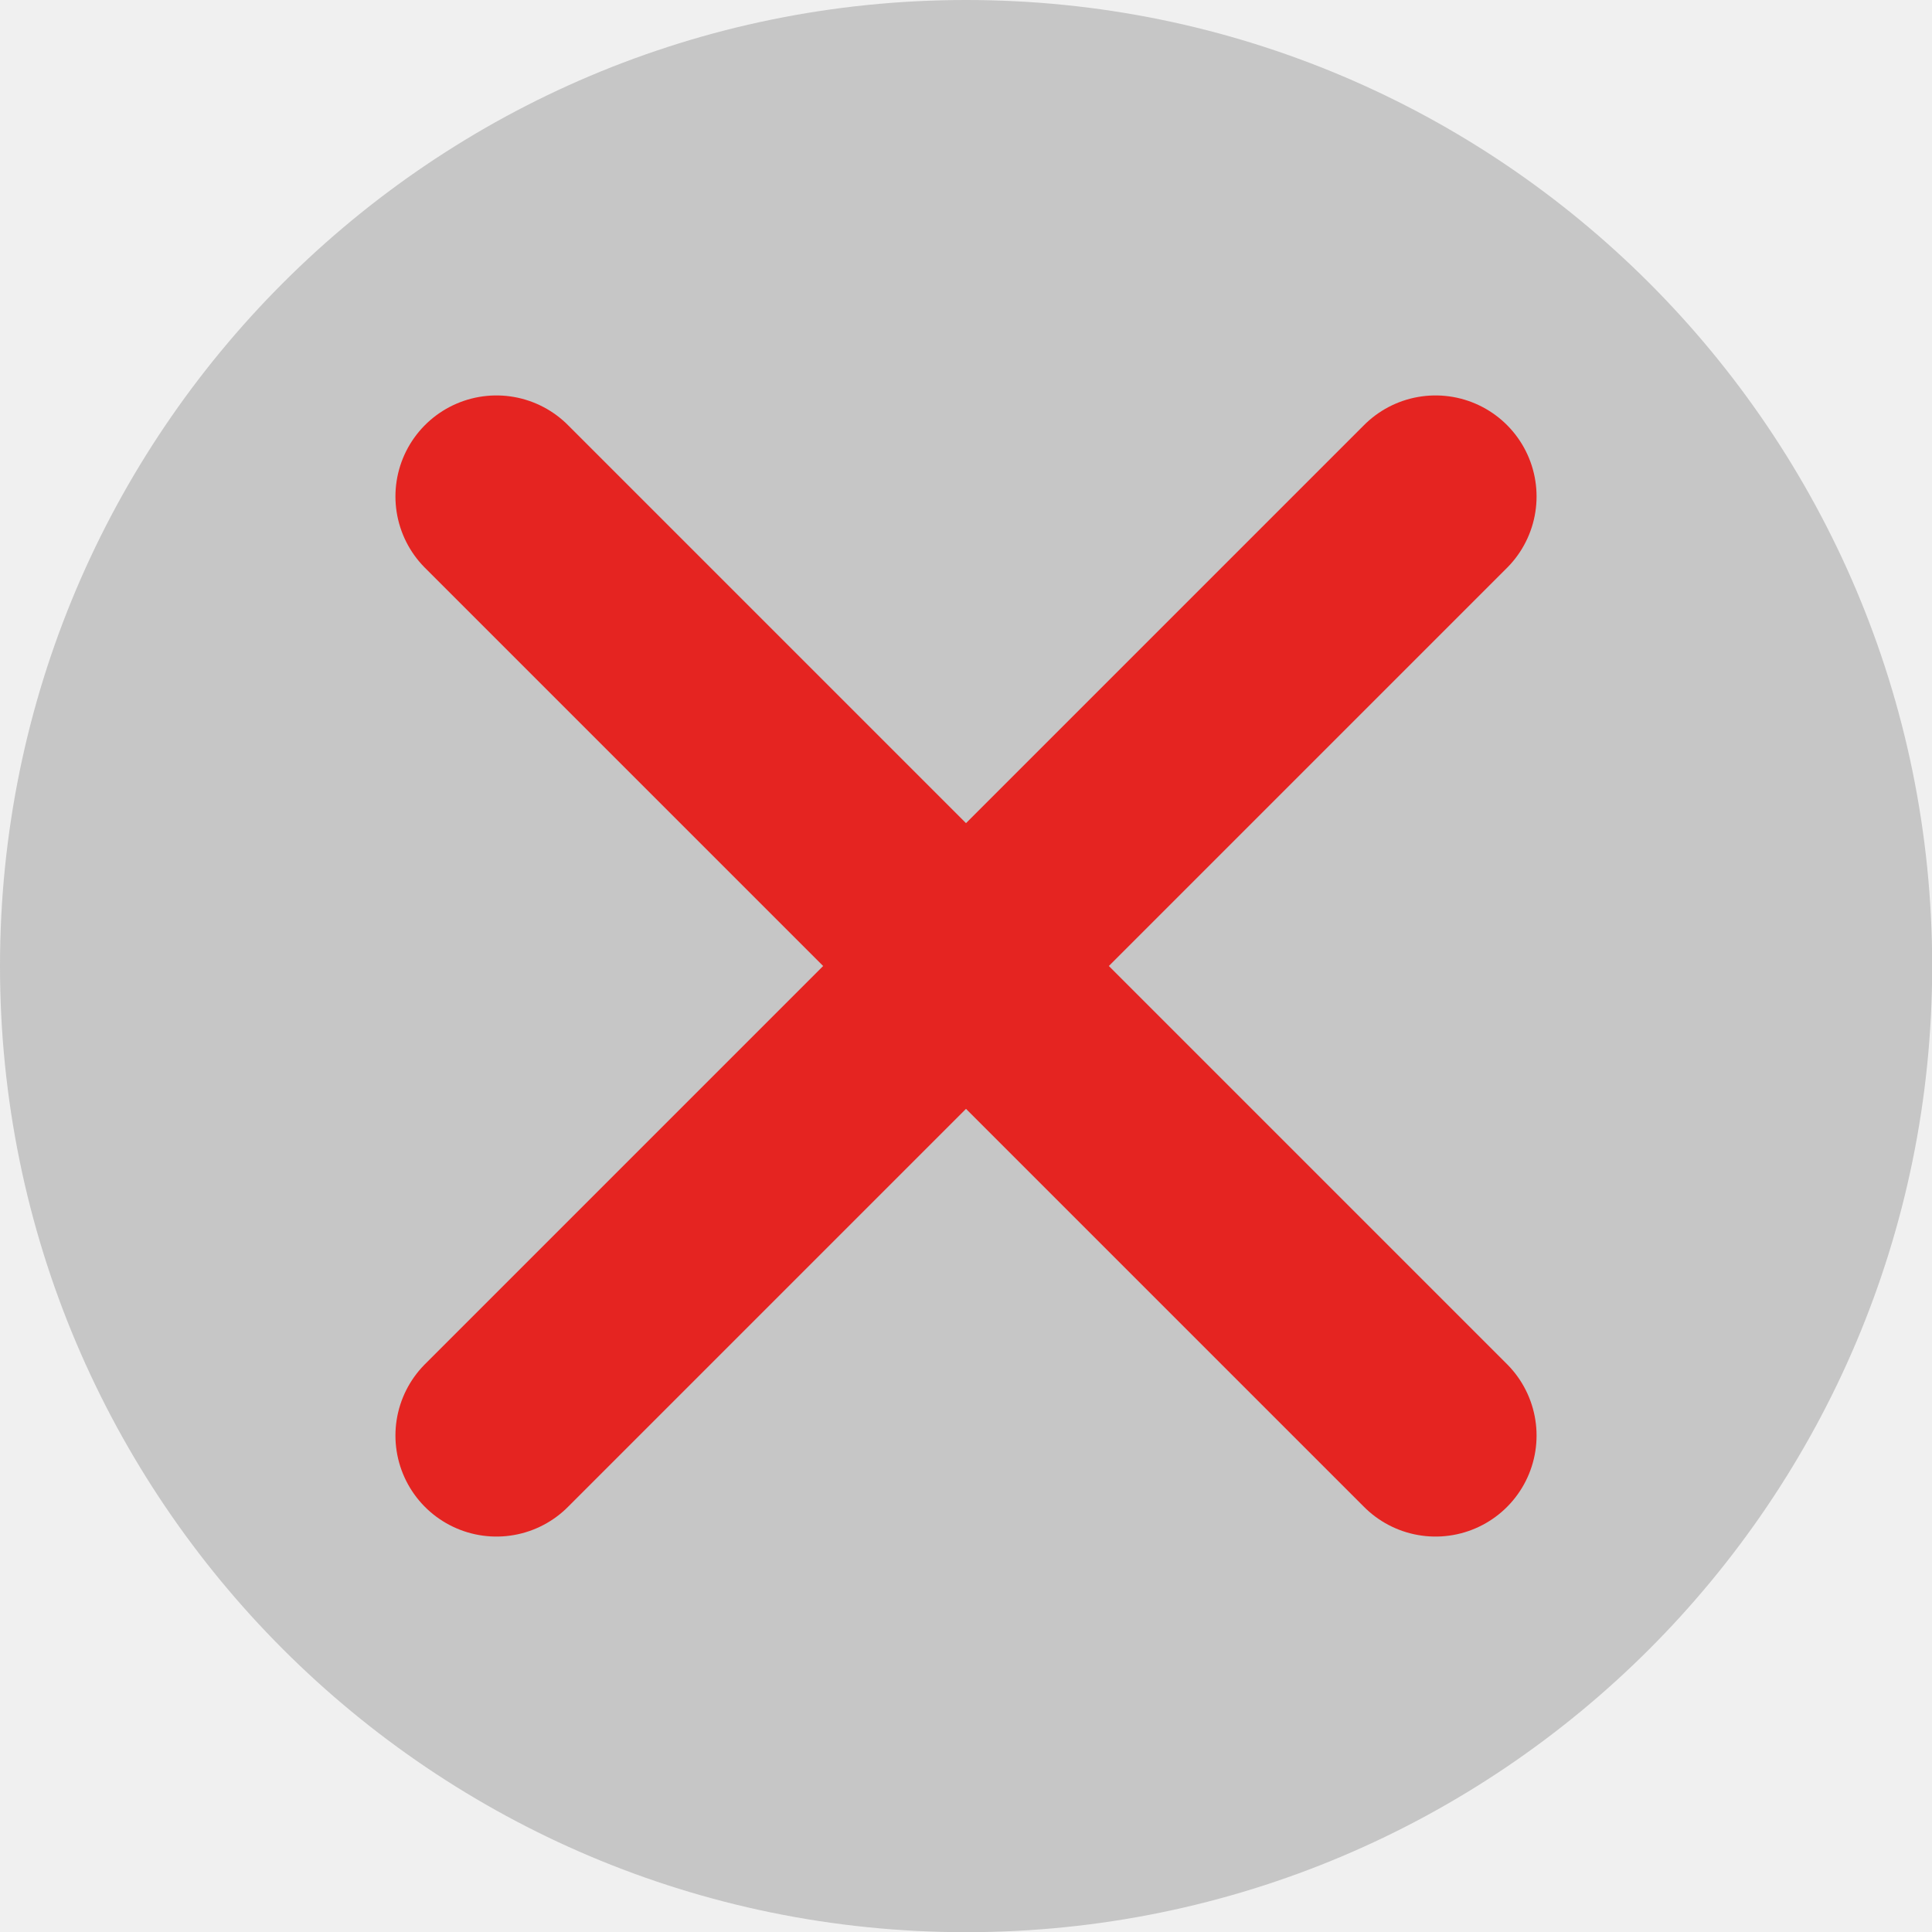
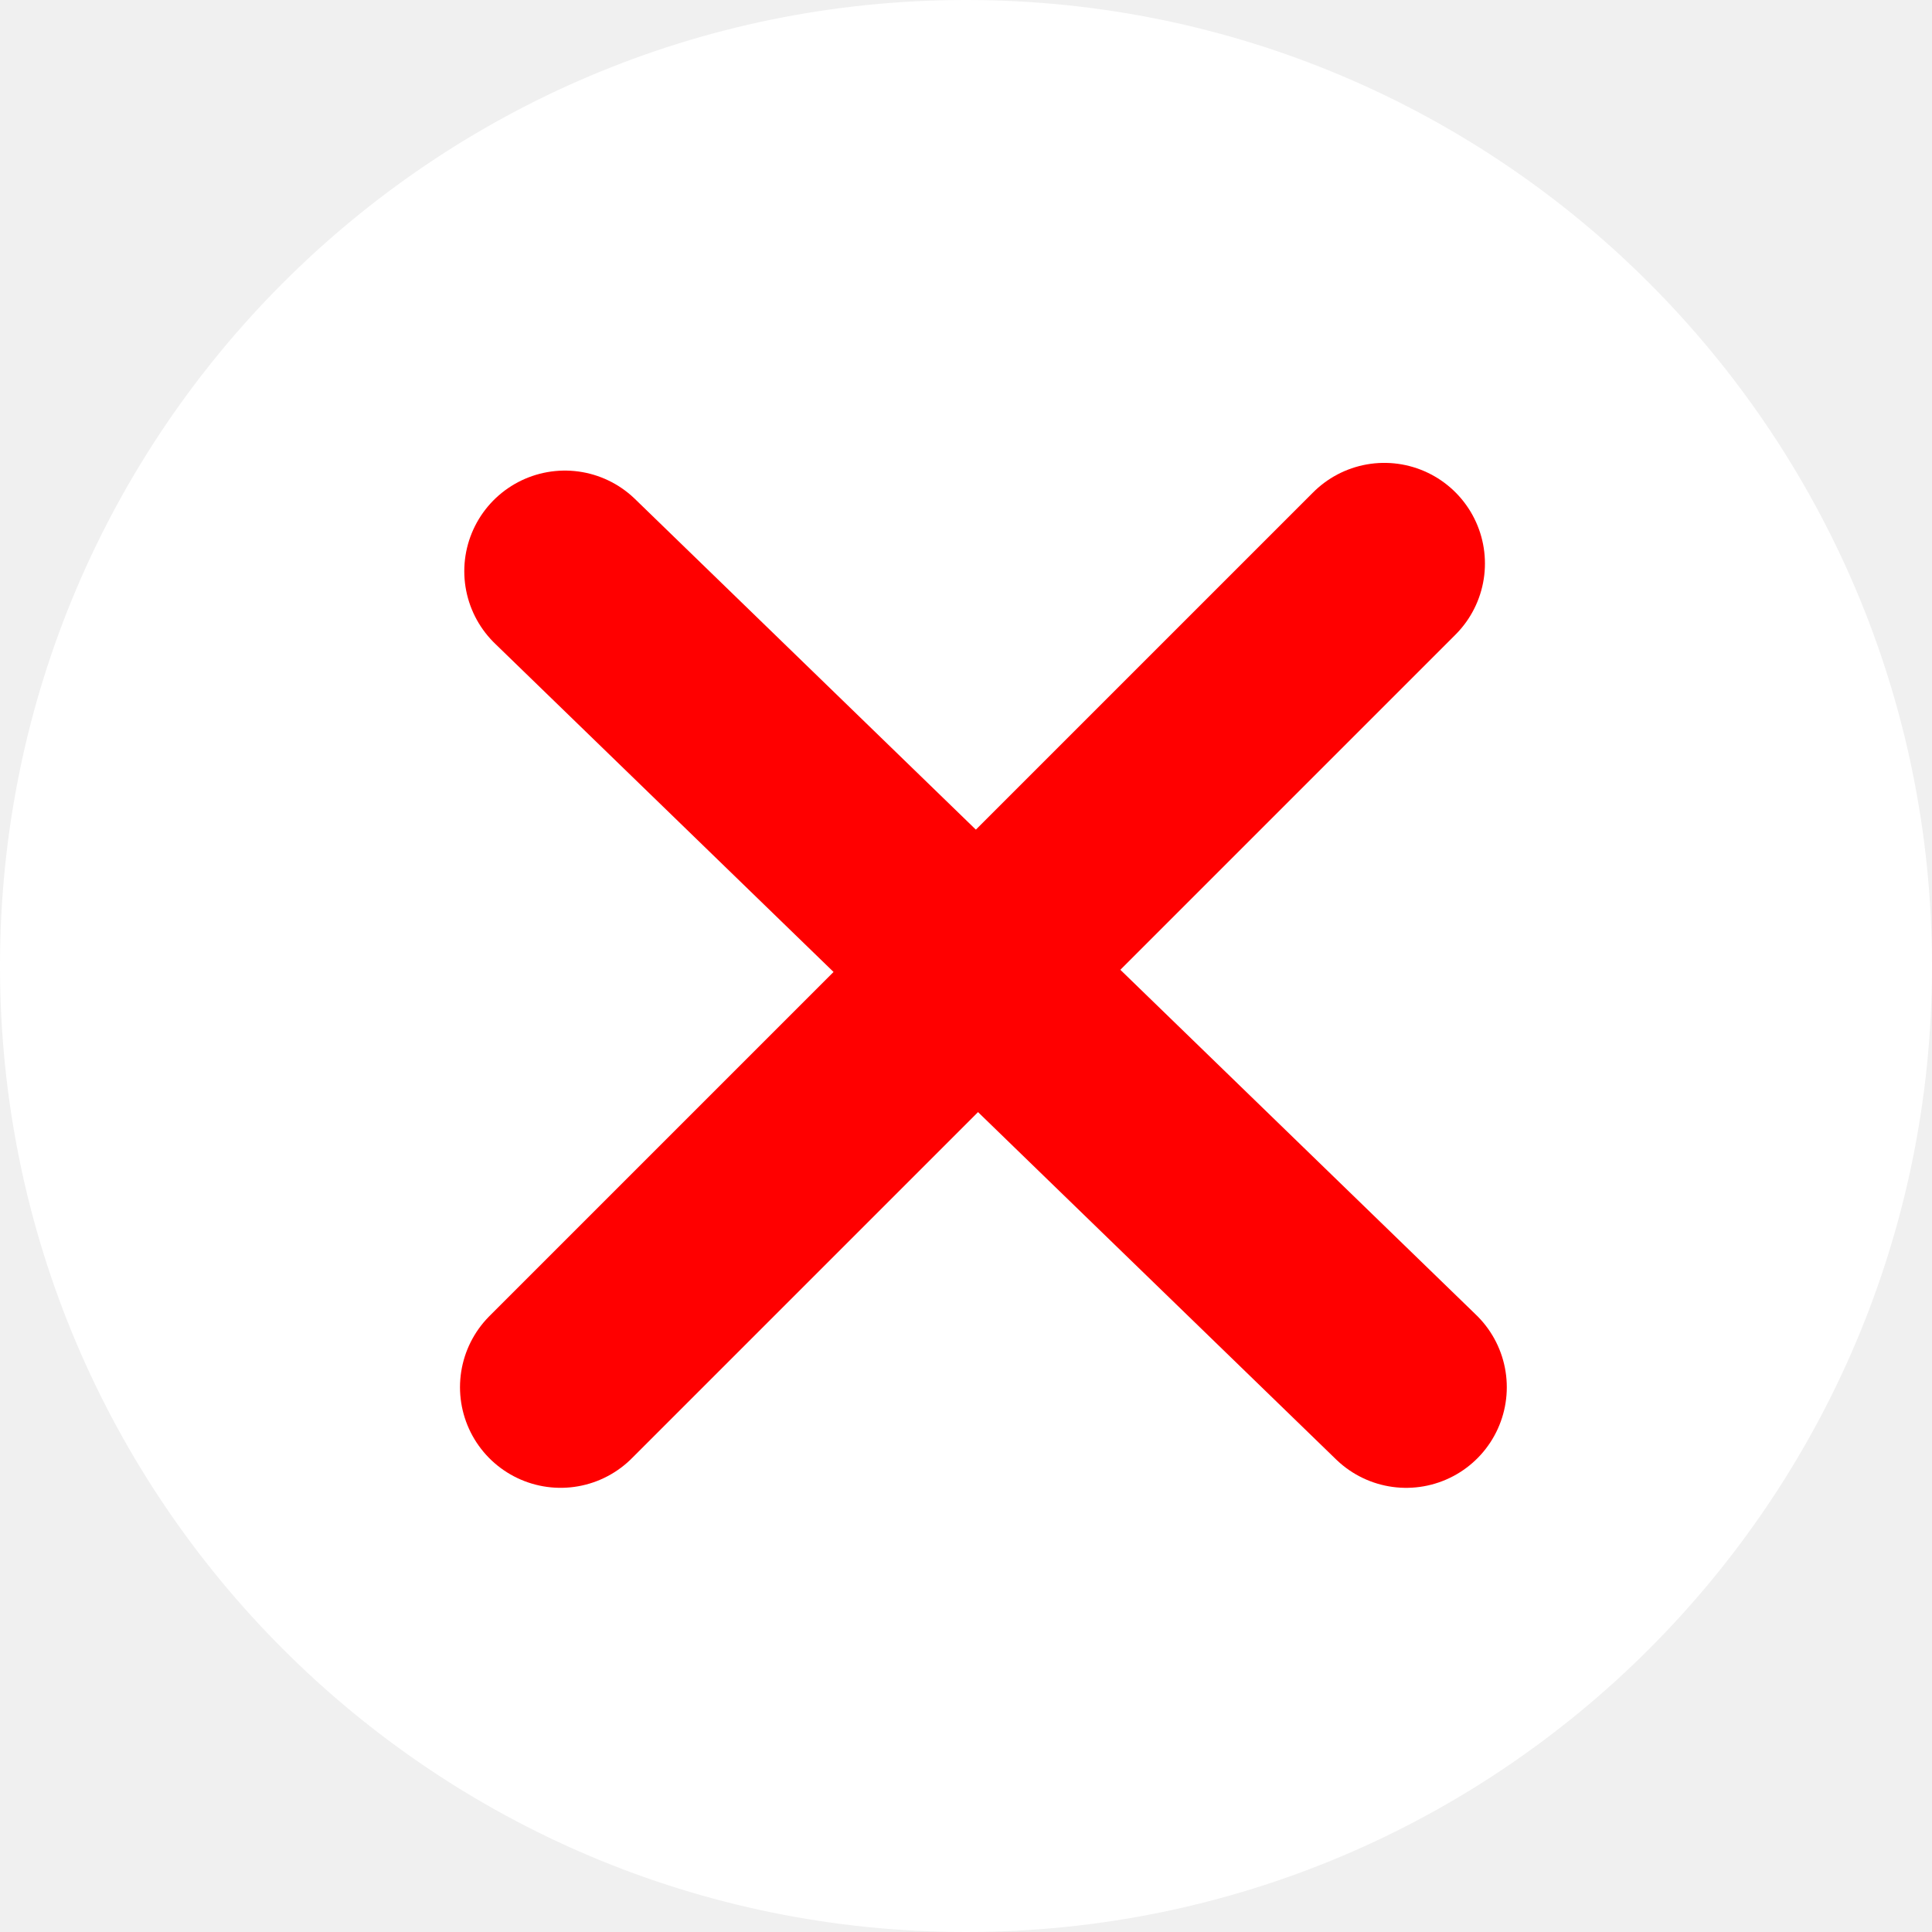
- <svg xmlns="http://www.w3.org/2000/svg" id="Livello_1" data-name="Livello 1" viewBox="0 0 105.19 105.19">
-   <defs>
-     <style>.cls-1,.cls-2{fill:#c6c6c6;}.cls-2{stroke:#e52421;stroke-linecap:round;stroke-linejoin:round;stroke-width:11px;}</style>
-   </defs>
-   <circle class="cls-1" cx="52.6" cy="52.6" r="52.6" />
-   <line class="cls-2" x1="27.03" y1="27.03" x2="78.16" y2="78.16" />
-   <line class="cls-2" x1="78.16" y1="27.03" x2="27.03" y2="78.16" />
+ <svg xmlns="http://www.w3.org/2000/svg" width="96" height="96" viewBox="0 0 96 96" fill="none">
+   <circle cx="48" cy="48" r="48" fill="white" />
+   <line x1="27.857" y1="68.929" x2="68.786" y2="28" stroke="#FF0000" stroke-width="10" stroke-linecap="round" />
+   <line x1="28.07" y1="28.383" x2="69.872" y2="68.93" stroke="#FF0000" stroke-width="10" stroke-linecap="round" />
</svg>
